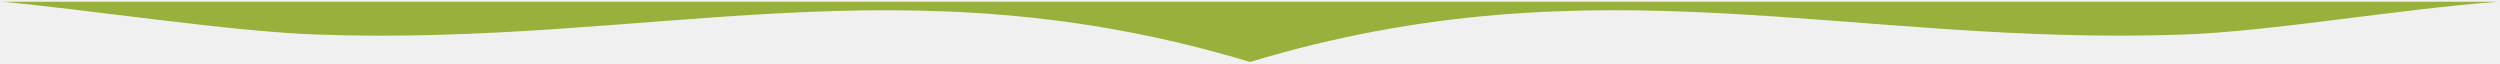
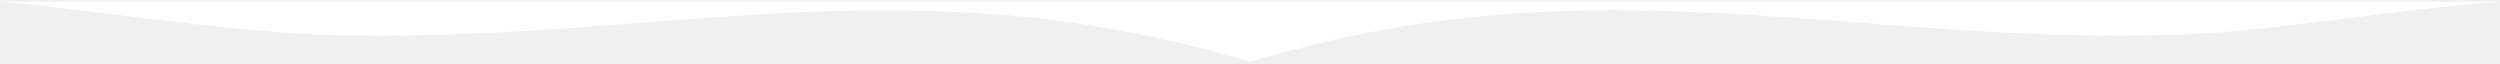
<svg xmlns="http://www.w3.org/2000/svg" version="1.2" overflow="visible" preserveAspectRatio="none" viewBox="0 0 1376.39 37" id="Layer_1_1568081928435" width="1374" height="35">
  <g transform="translate(1, 1)">
    <defs>
-       <style>.cls-1_1568081928435{fill:#98b13c;}</style>
+       <style>.cls-1_1568081928435{fill:#ffffff;}</style>
    </defs>
    <path transform="translate(-12.31)" d="M12.31,0C59.5,4.5,137.61,17.26,185.52,19.07c184,7,322.13-45.14,514,15.93h0c191.85-61.07,330-9,514-15.93,47.91-1.81,117-14.57,173.21-19.07Z" class="cls-1_1568081928435" vector-effect="non-scaling-stroke" />
  </g>
</svg>
